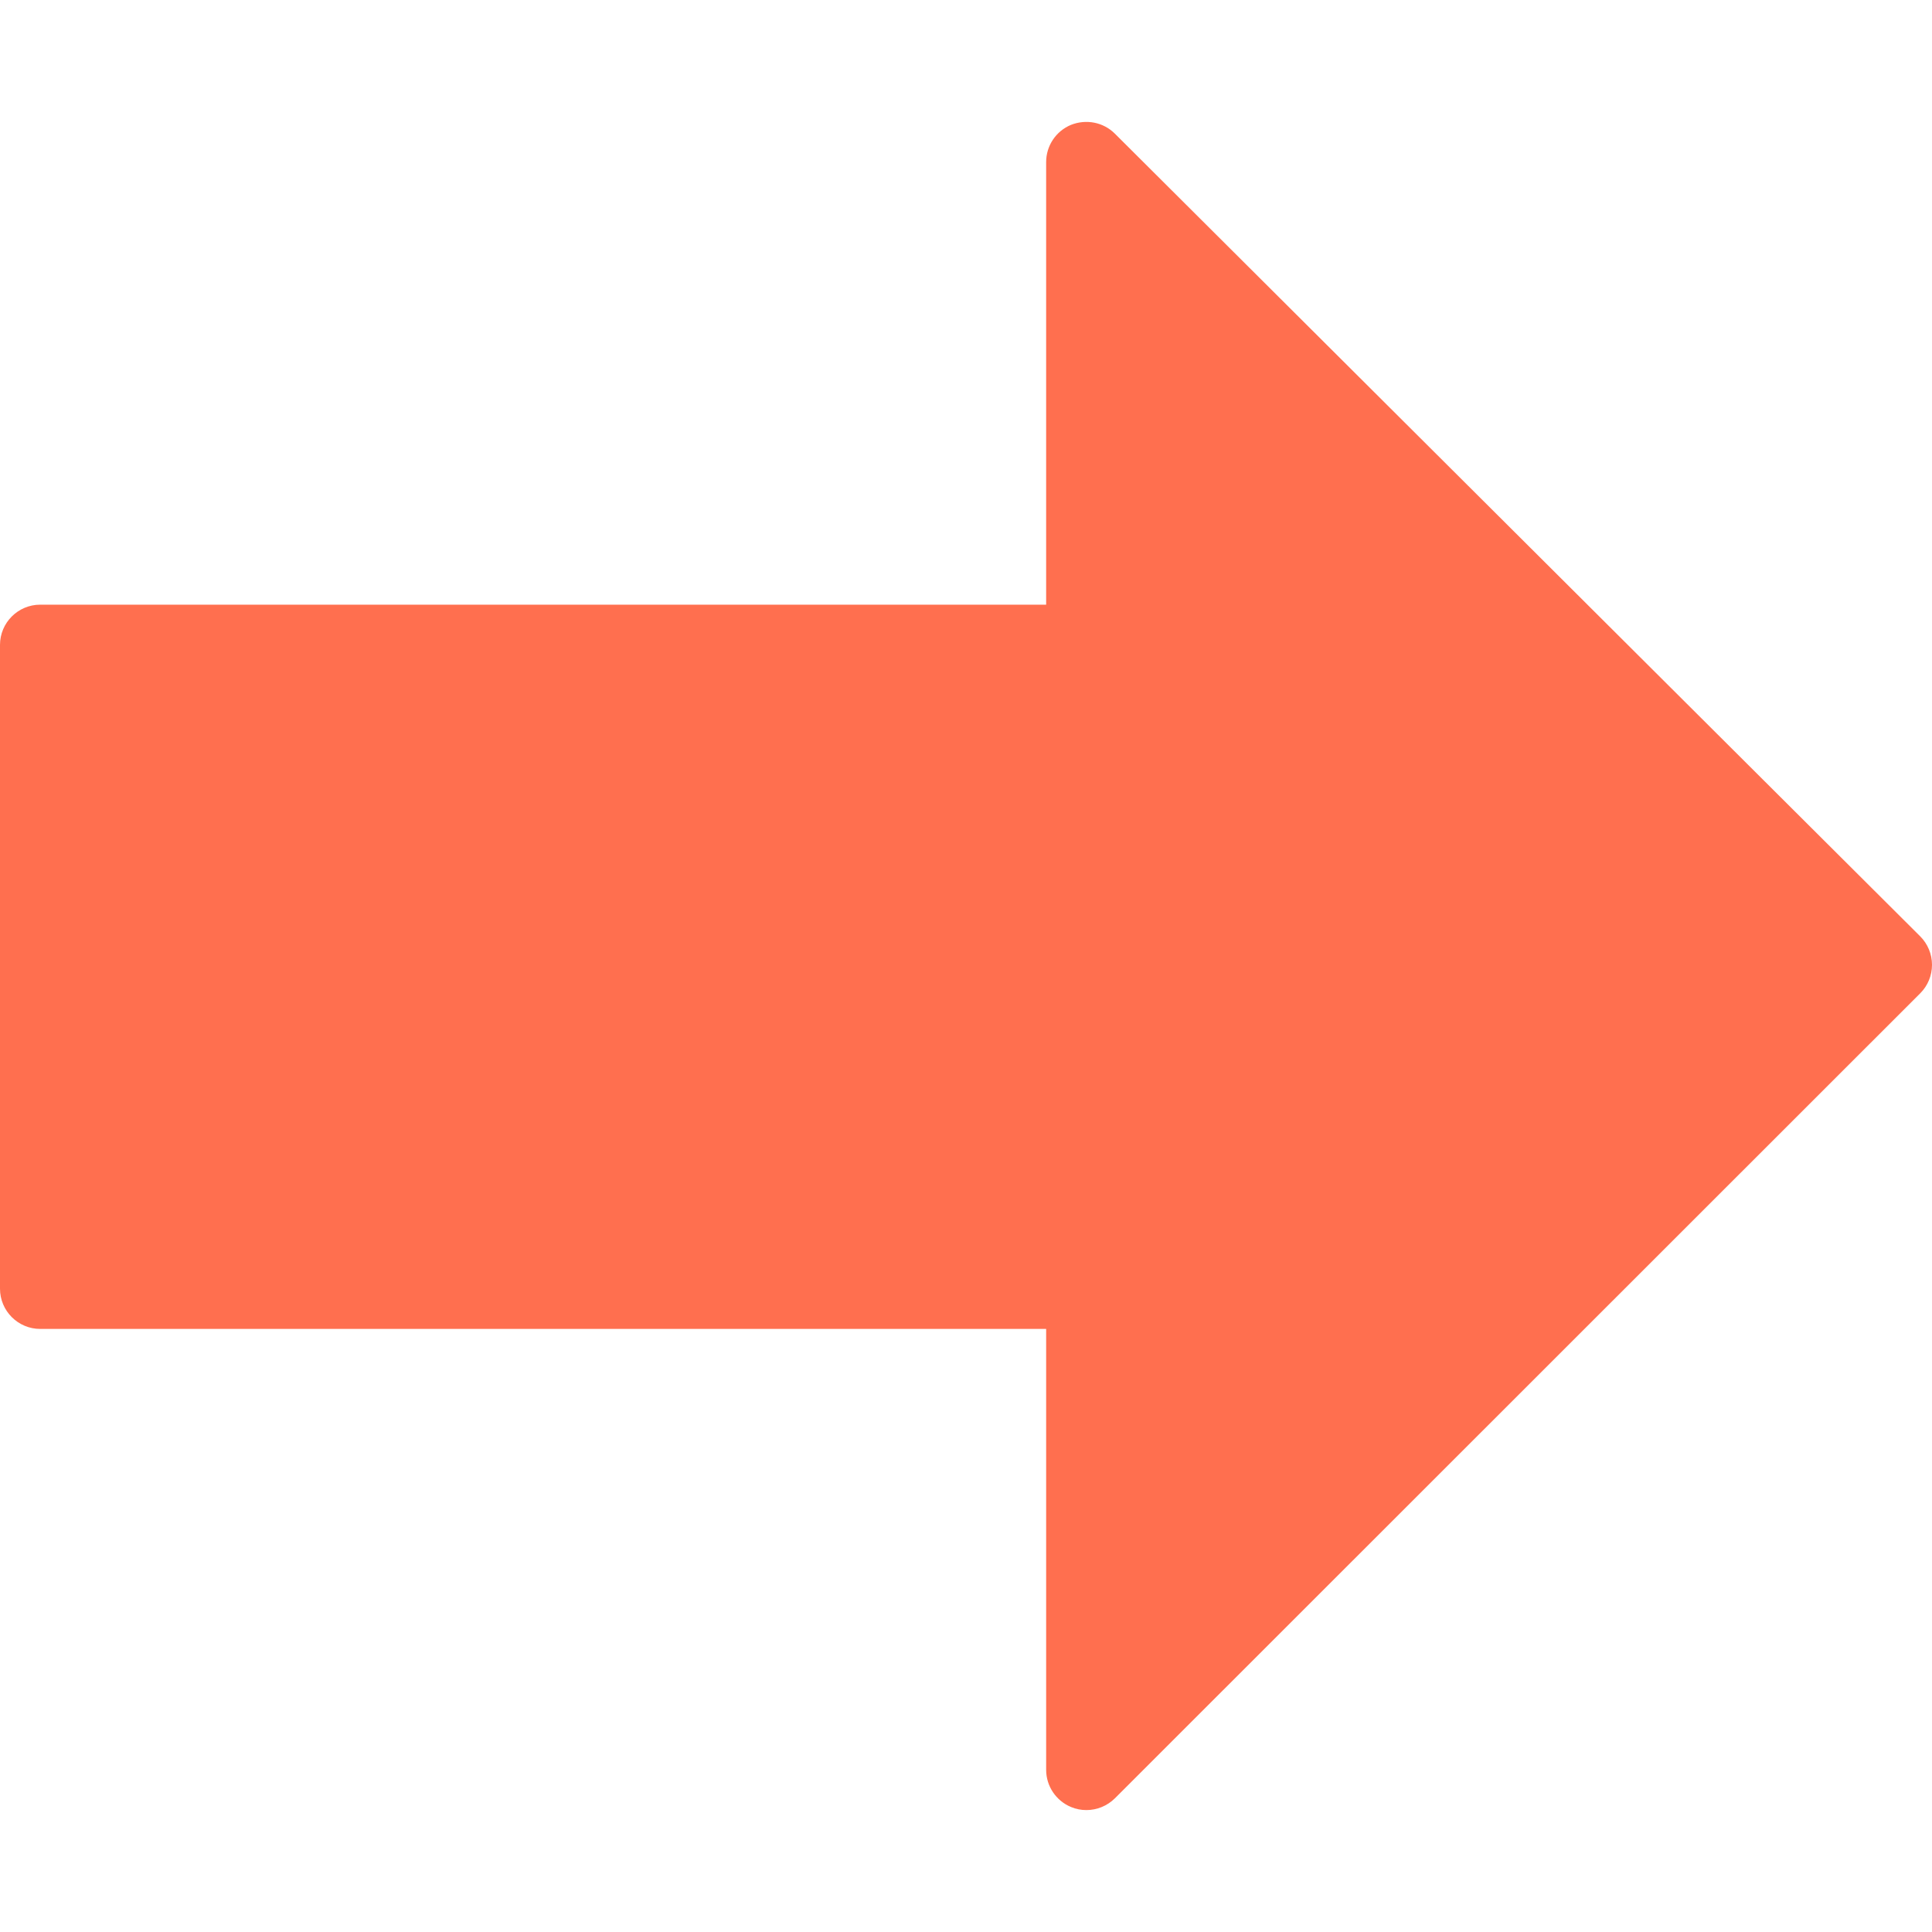
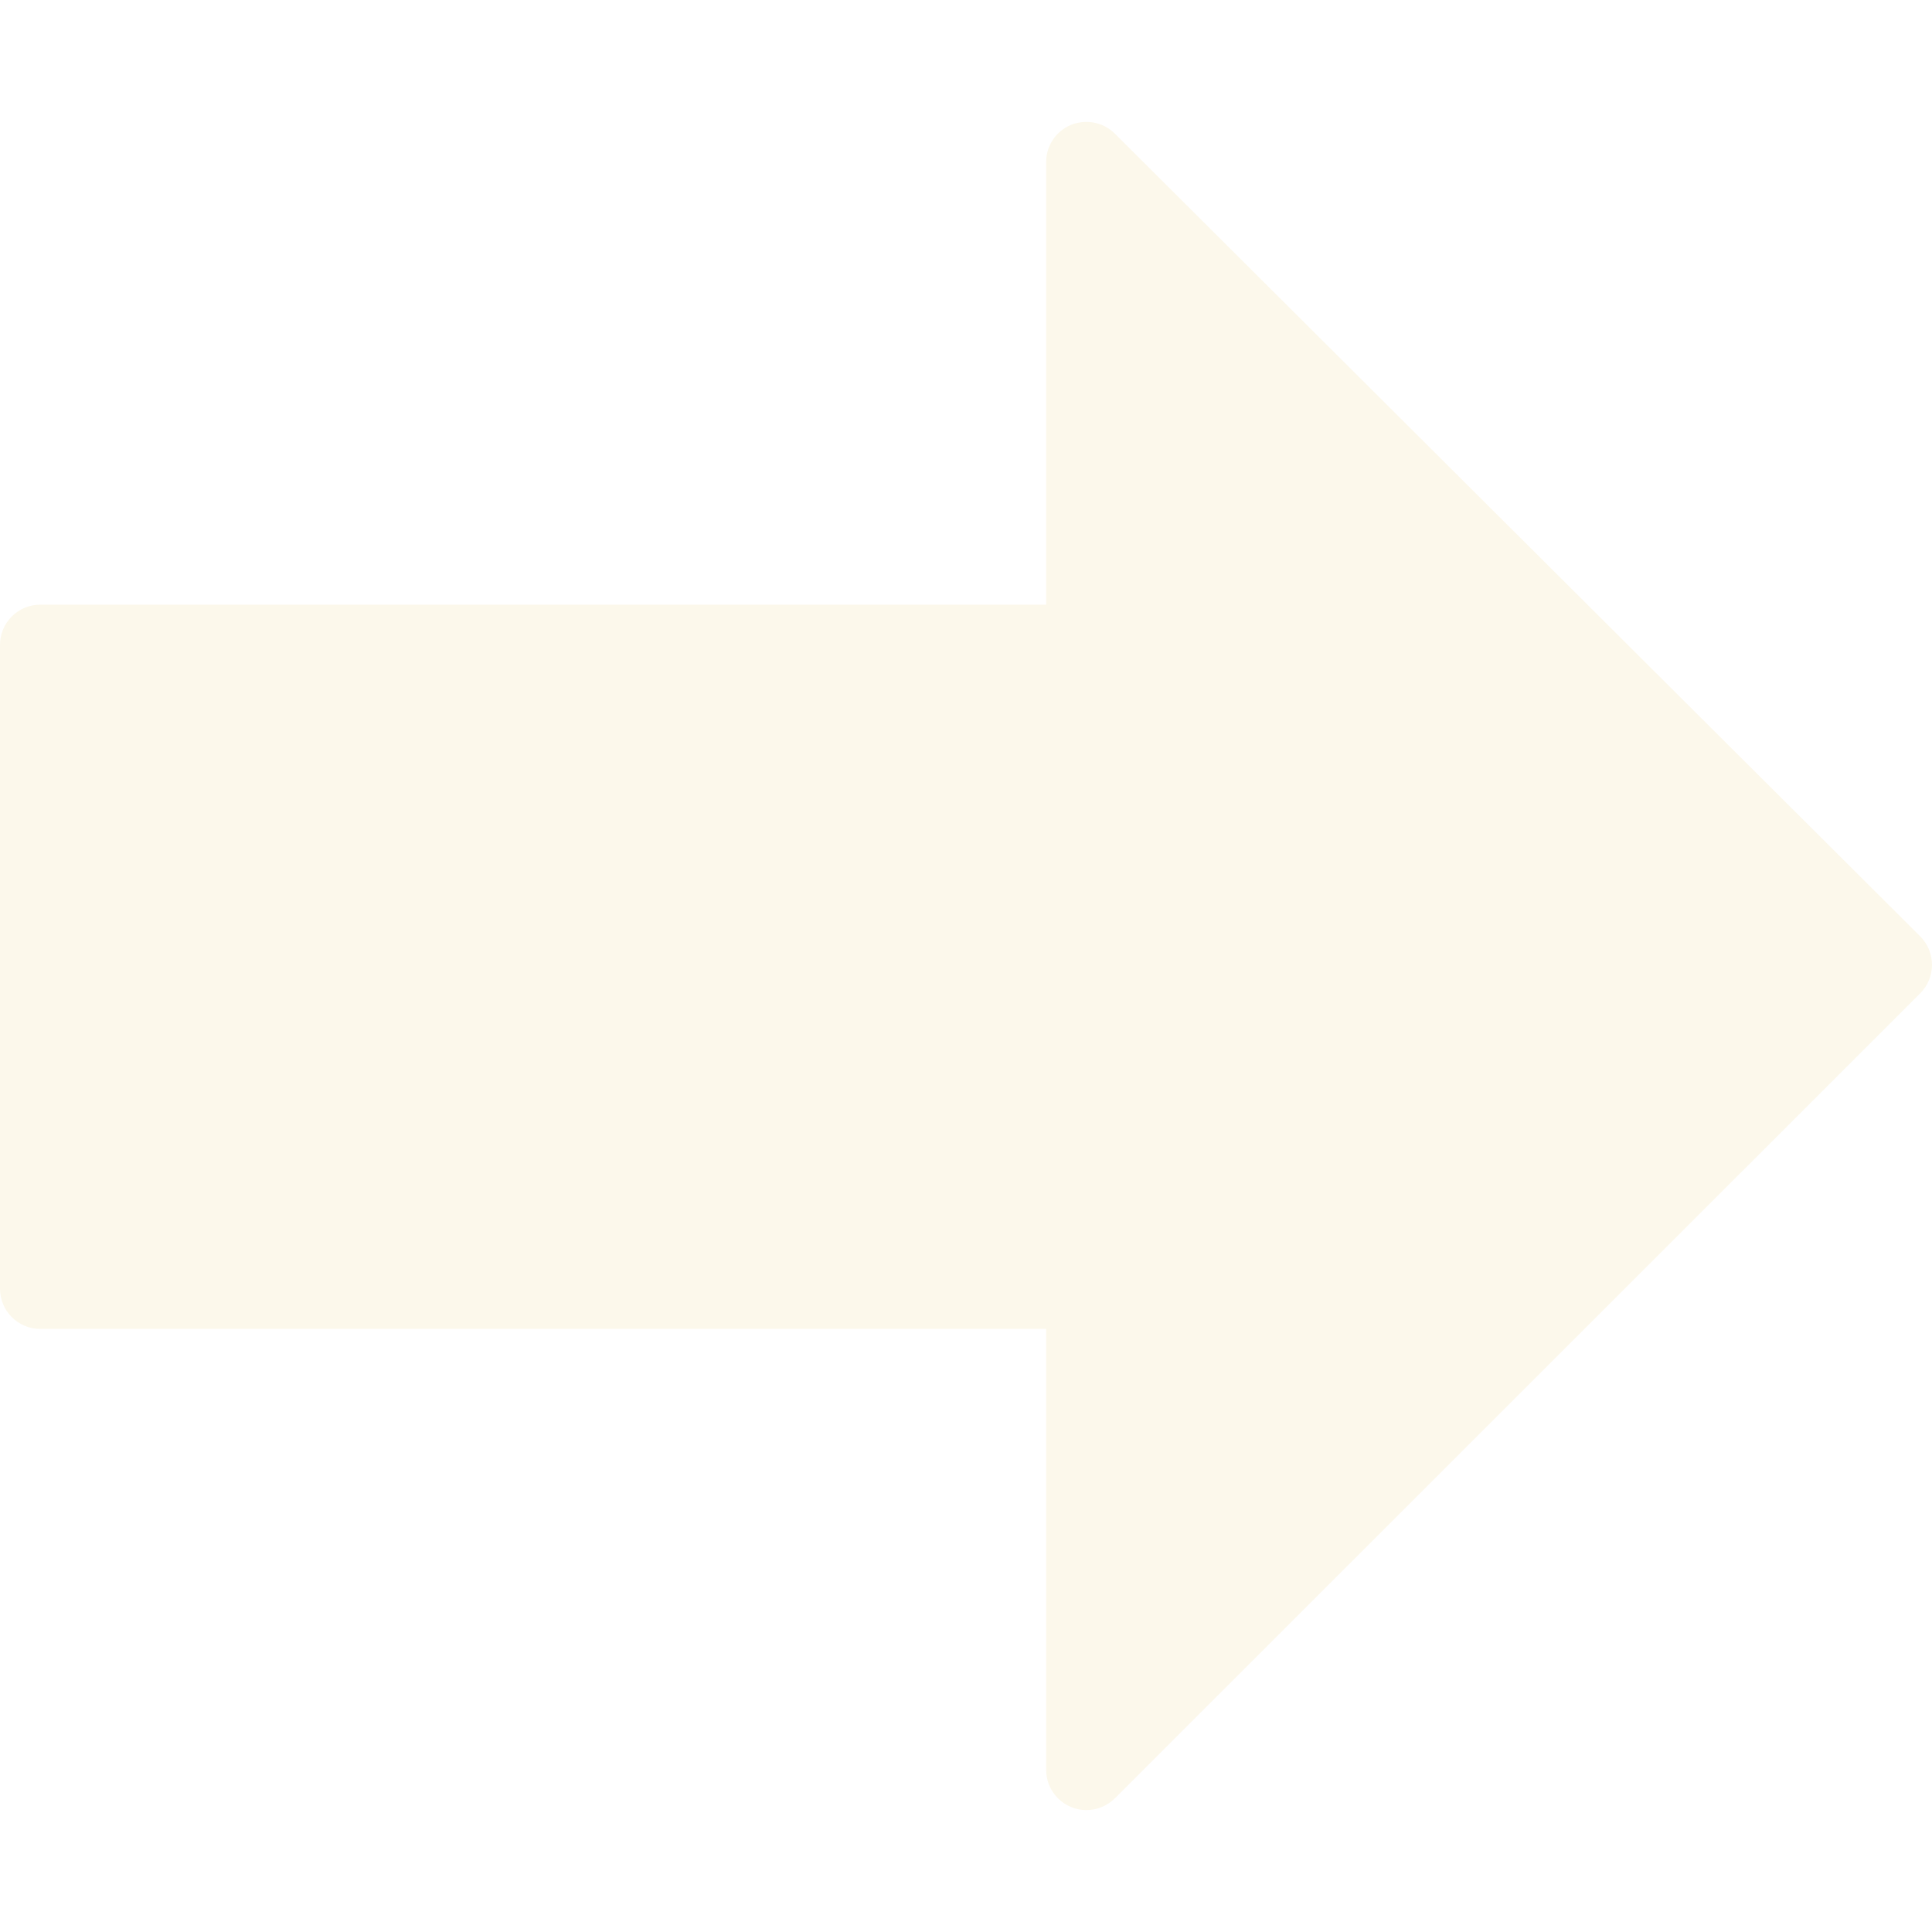
- <svg xmlns="http://www.w3.org/2000/svg" fill="#FF6F4F" version="1.1" id="Capa_1" x="0px" y="0px" viewBox="0 0 512.171 512.171" style="enable-background:new 0 0 512.171 512.171;" xml:space="preserve">
+ <svg xmlns="http://www.w3.org/2000/svg" fill="#fcf8eb" version="1.1" id="Capa_1" x="0px" y="0px" viewBox="0 0 512.171 512.171" style="enable-background:new 0 0 512.171 512.171;" xml:space="preserve">
  <g>
    <g>
      <path d="M509.035,248.212l-213.504-212.8c-3.051-3.029-7.595-3.904-11.627-2.304c-3.989,1.664-6.571,5.547-6.571,9.856v117.333    H10.667C4.779,160.298,0,165.076,0,170.964v170.667c0,5.888,4.779,10.667,10.667,10.667h266.667v116.885    c0,4.309,2.603,8.192,6.592,9.856c1.323,0.555,2.709,0.811,4.075,0.811c2.773,0,5.504-1.088,7.552-3.115l213.504-213.419    c2.005-2.005,3.115-4.715,3.115-7.552C512.171,252.927,511.04,250.218,509.035,248.212z" />
    </g>
  </g>
  <g>
</g>
  <g>
</g>
  <g>
</g>
  <g>
</g>
  <g>
</g>
  <g>
</g>
  <g>
</g>
  <g>
</g>
  <g>
</g>
  <g>
</g>
  <g>
</g>
  <g>
</g>
  <g>
</g>
  <g>
</g>
  <g>
</g>
</svg>
